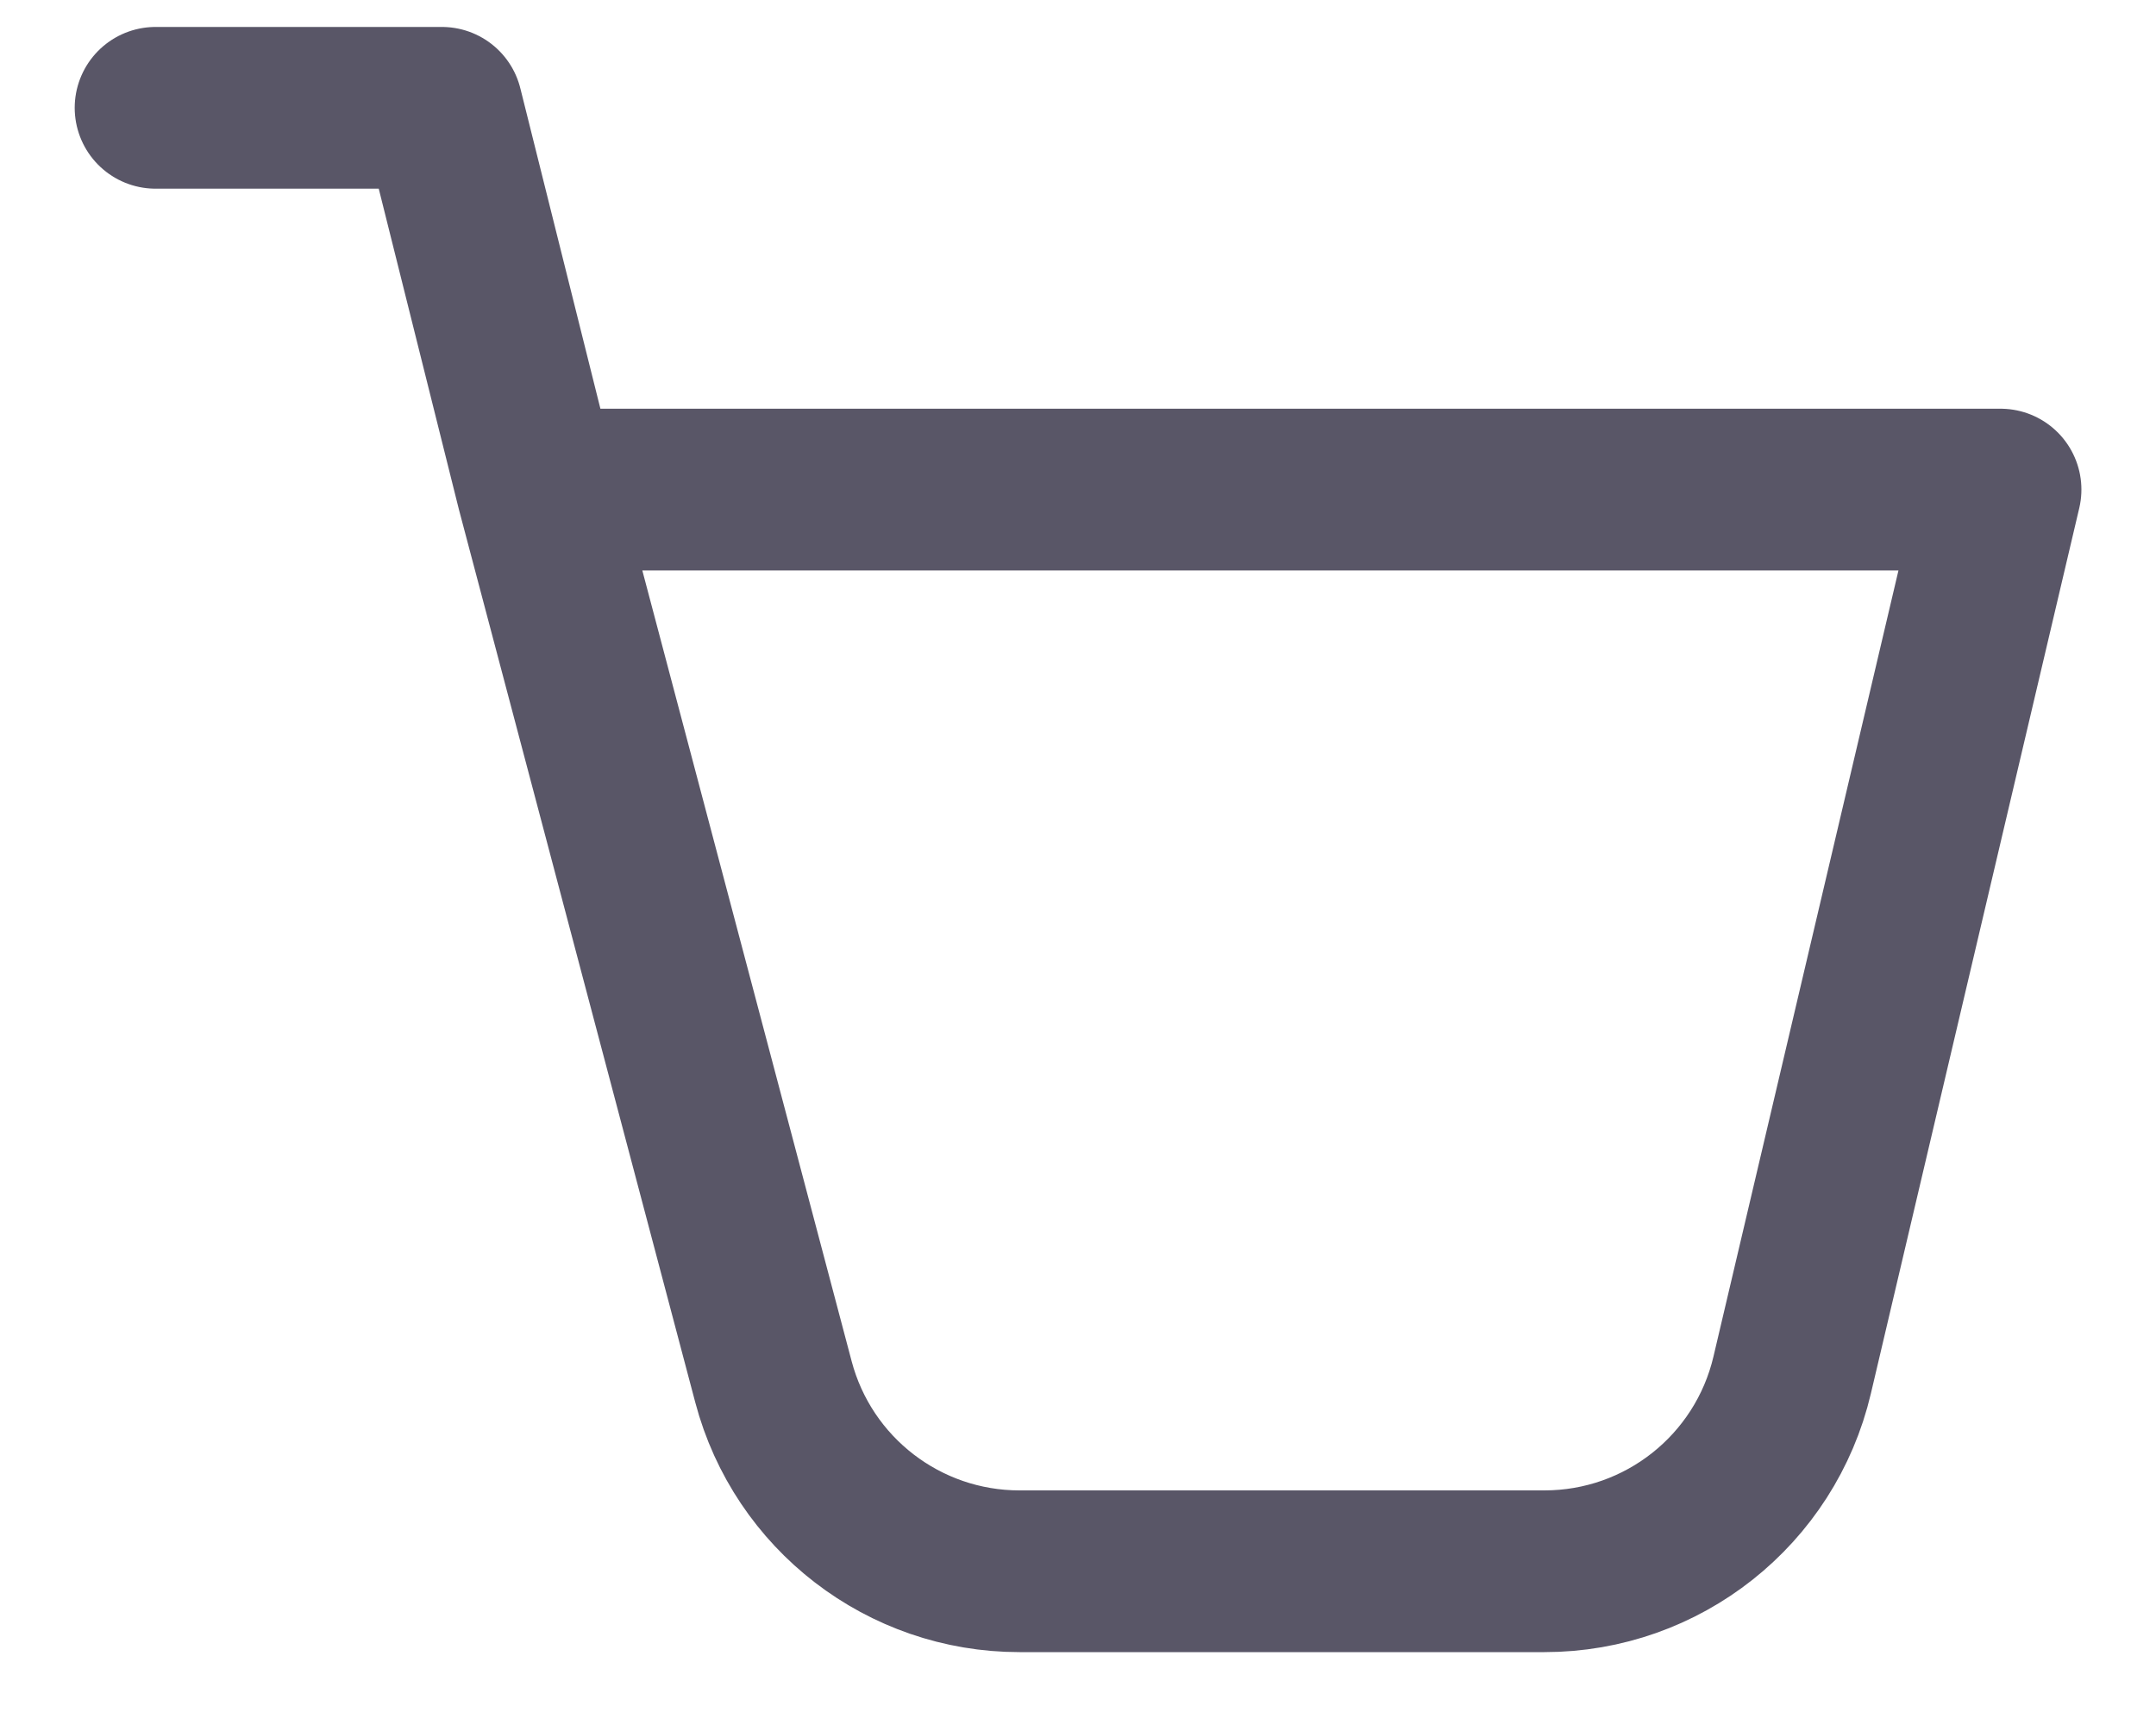
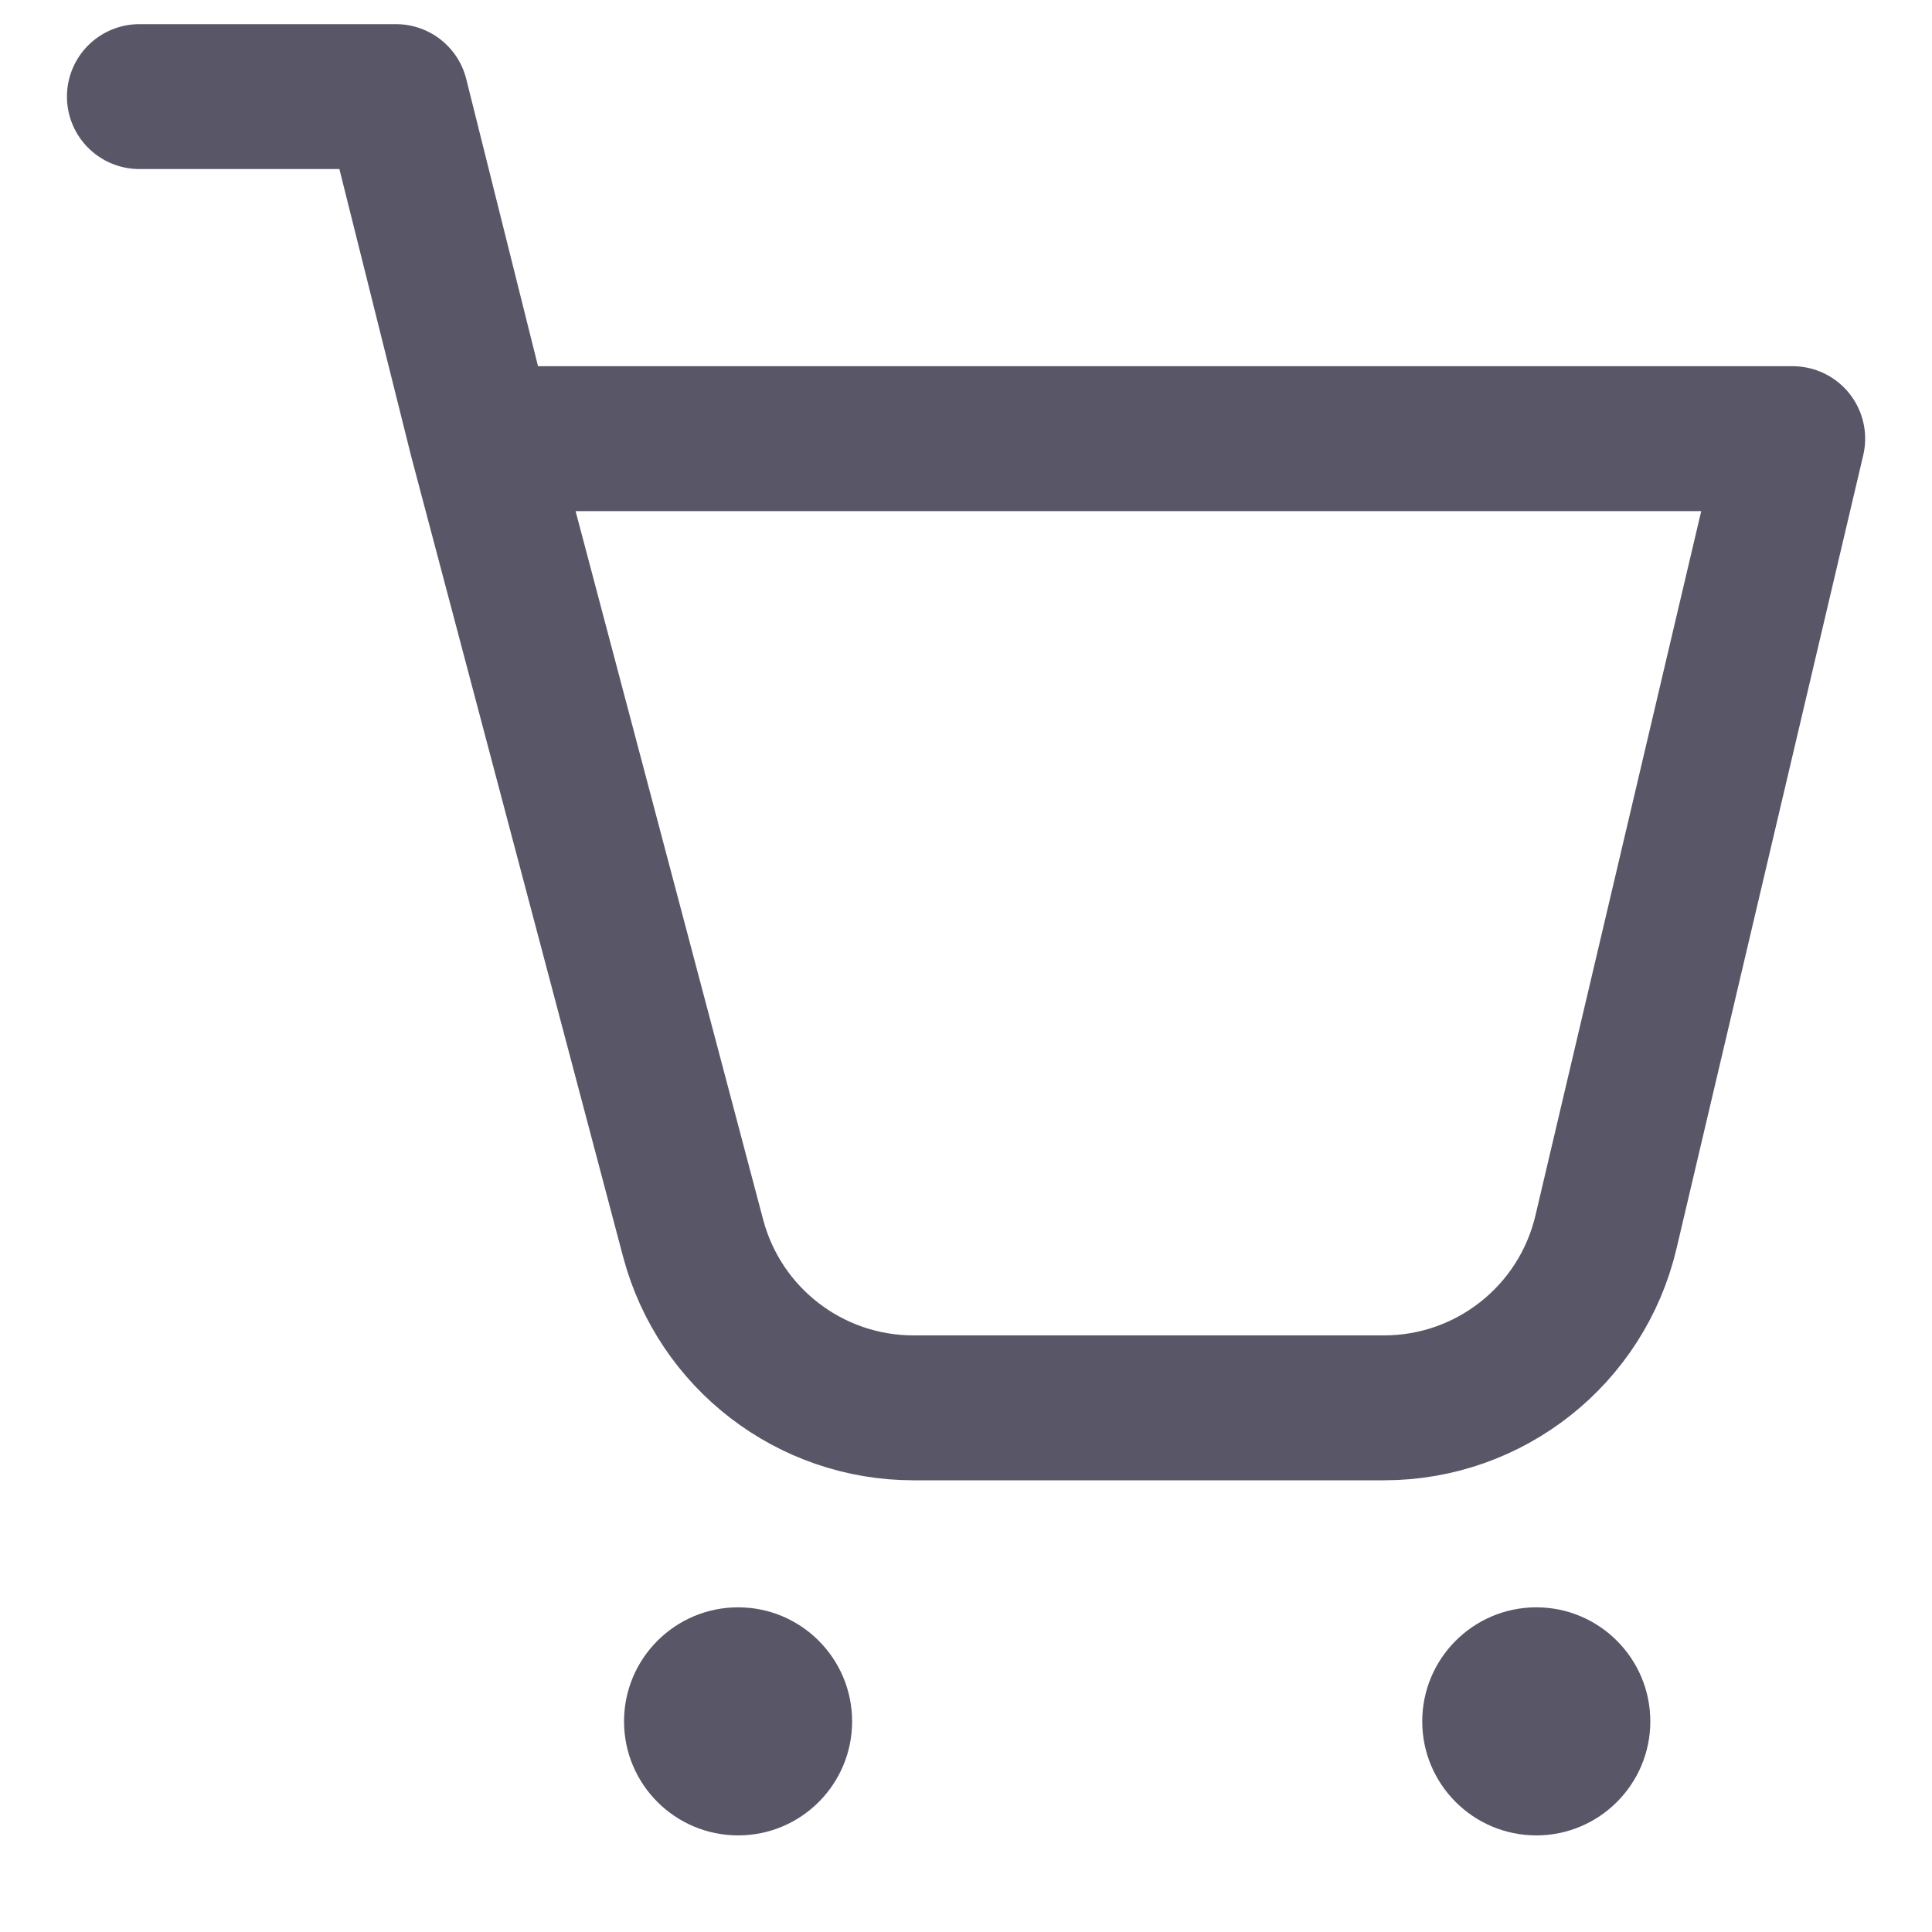
- <svg xmlns="http://www.w3.org/2000/svg" width="20" height="16" viewBox="0 0 20 16" fill="none">
+ <svg xmlns="http://www.w3.org/2000/svg" width="20" height="20" viewBox="0 0 20 20" fill="none">
  <path d="M4.984 4.541H18.558L16.625 12.754C16.374 13.82 15.423 14.574 14.327 14.574H9.457C8.386 14.574 7.449 13.853 7.175 12.817L4.984 4.541ZM4.984 4.541L4.099 1H1.443" stroke="#595667" stroke-width="1.5" stroke-linecap="round" stroke-linejoin="round" />
+   <path d="M7.641 19C8.293 19 8.821 18.471 8.821 17.82C8.821 17.168 8.293 16.639 7.641 16.639C6.989 16.639 6.46 17.168 6.46 17.82C6.46 18.471 6.989 19 7.641 19Z" fill="#595667" />
+   <path d="M15.904 19C16.555 19 17.084 18.471 17.084 17.82C17.084 17.168 16.555 16.639 15.904 16.639C15.252 16.639 14.723 17.168 14.723 17.82C14.723 18.471 15.252 19 15.904 19Z" fill="#595667" />
</svg>
